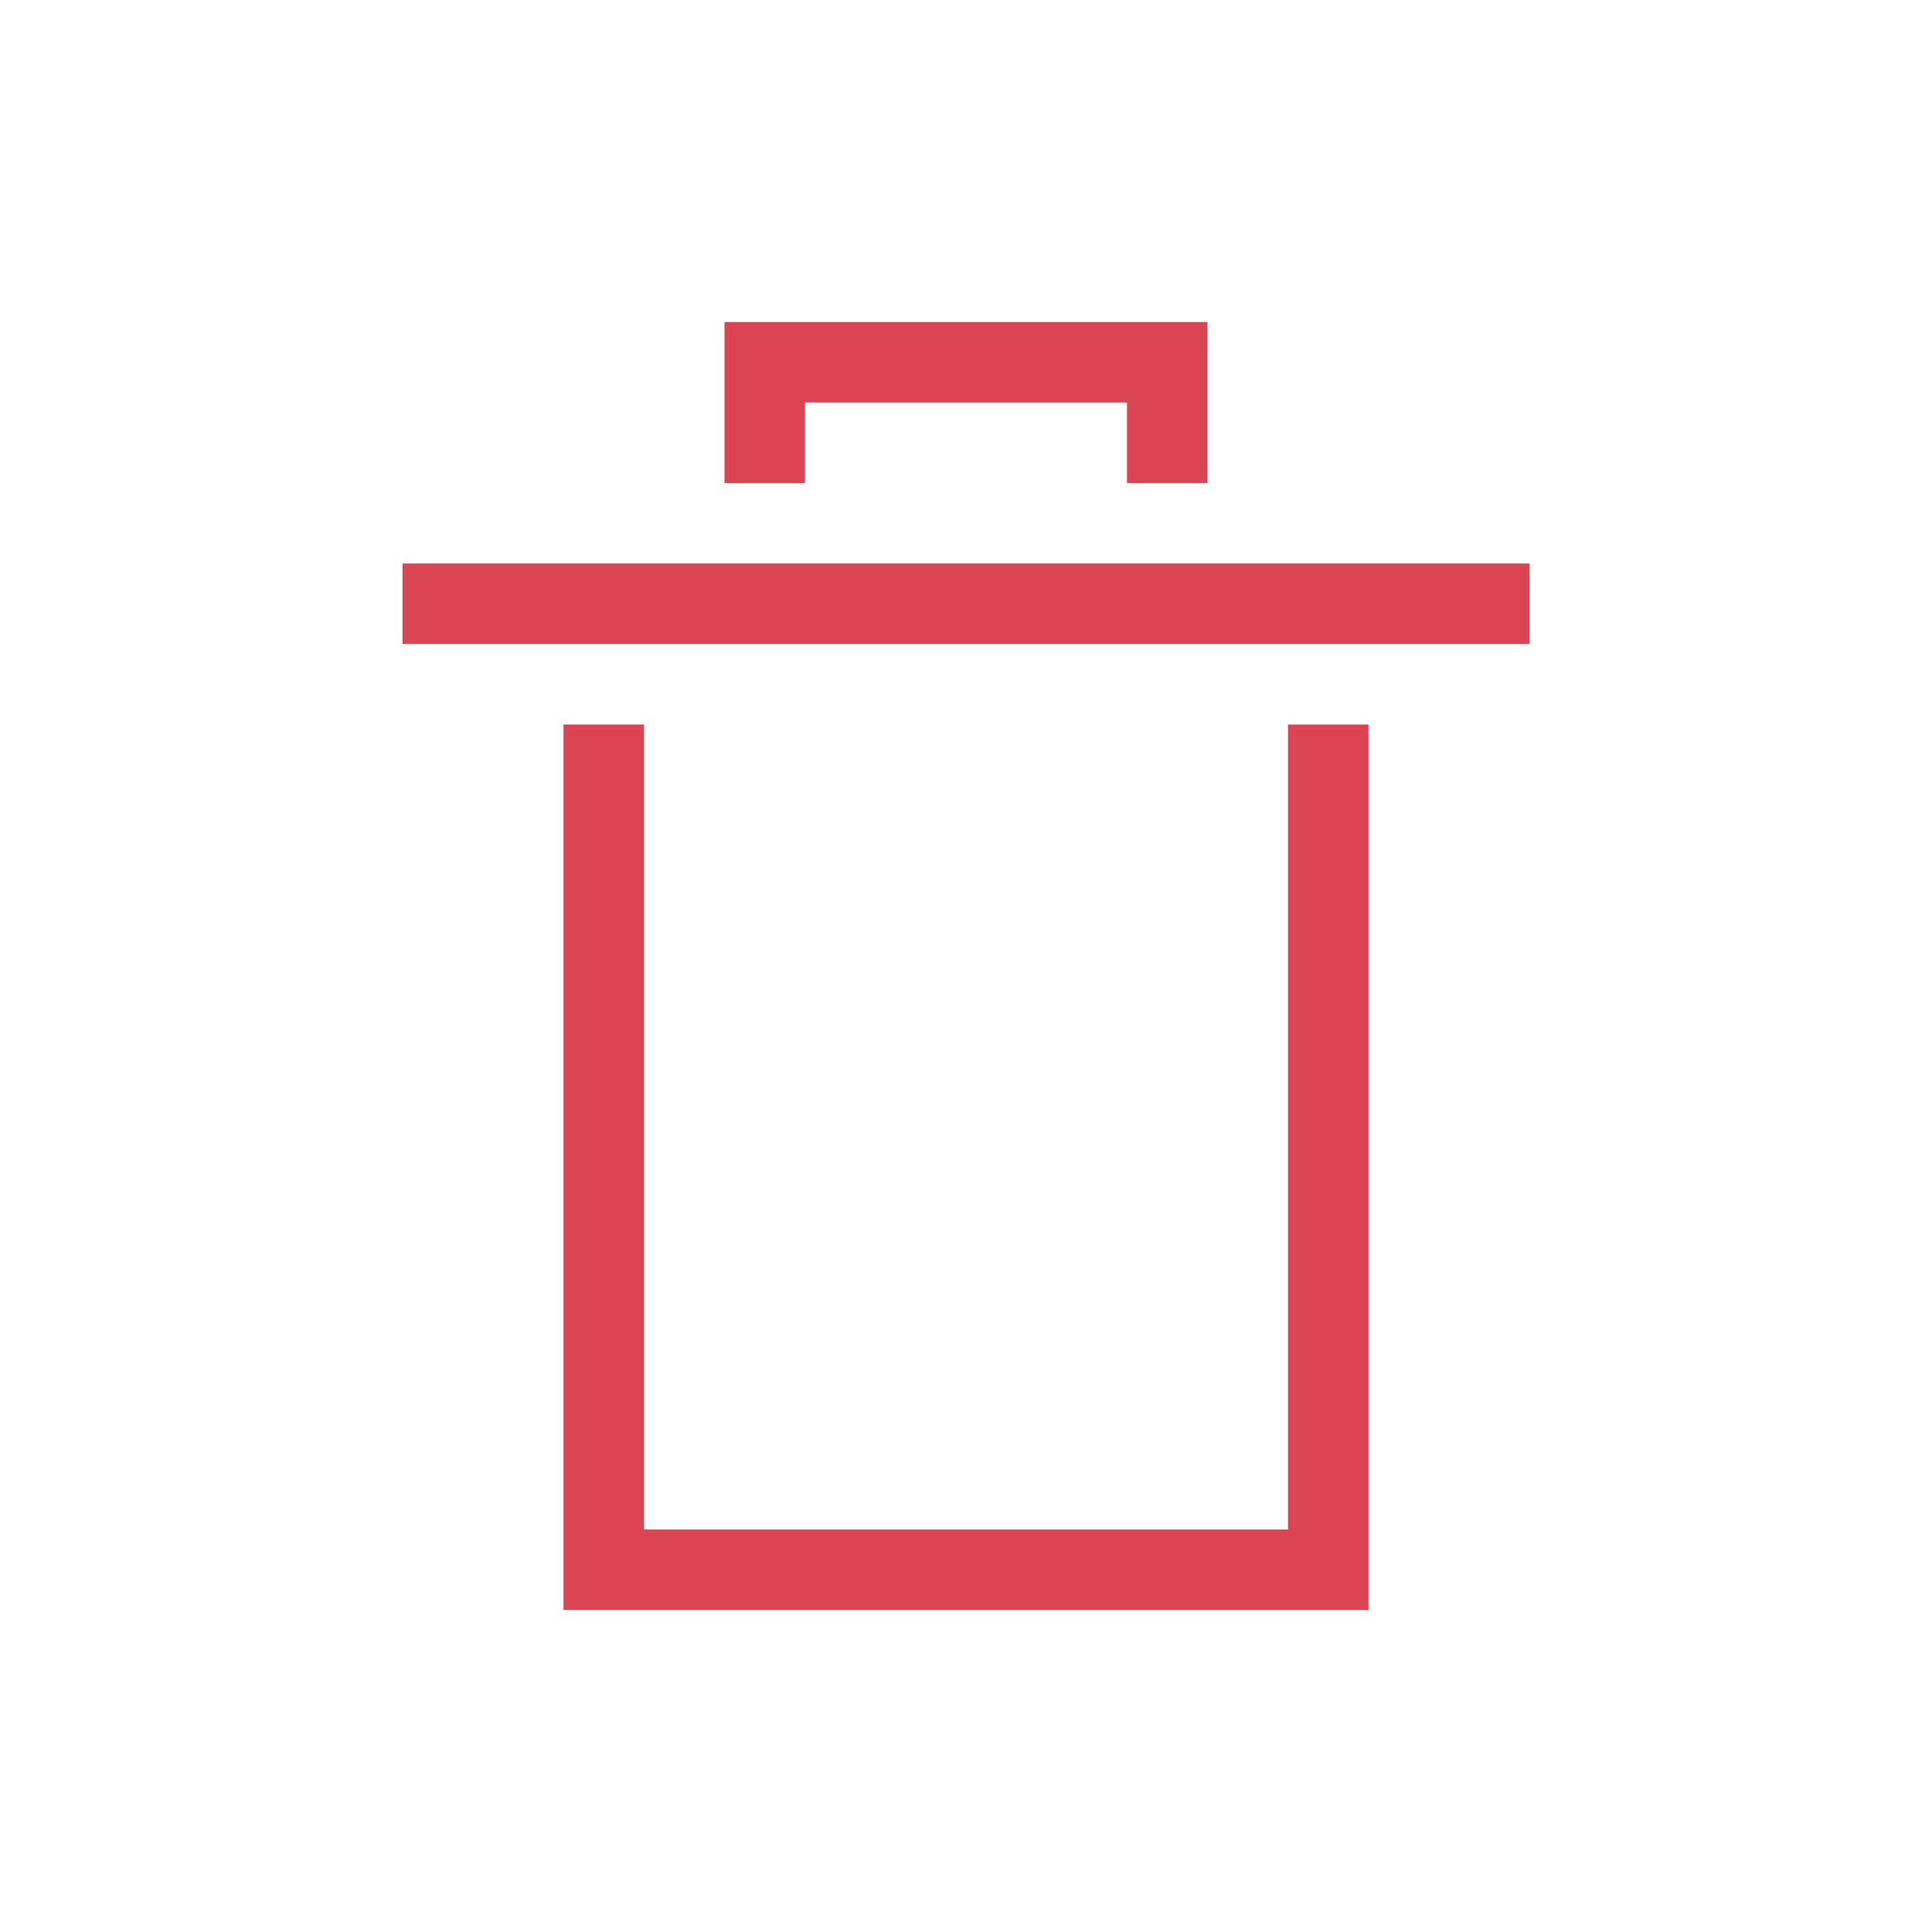
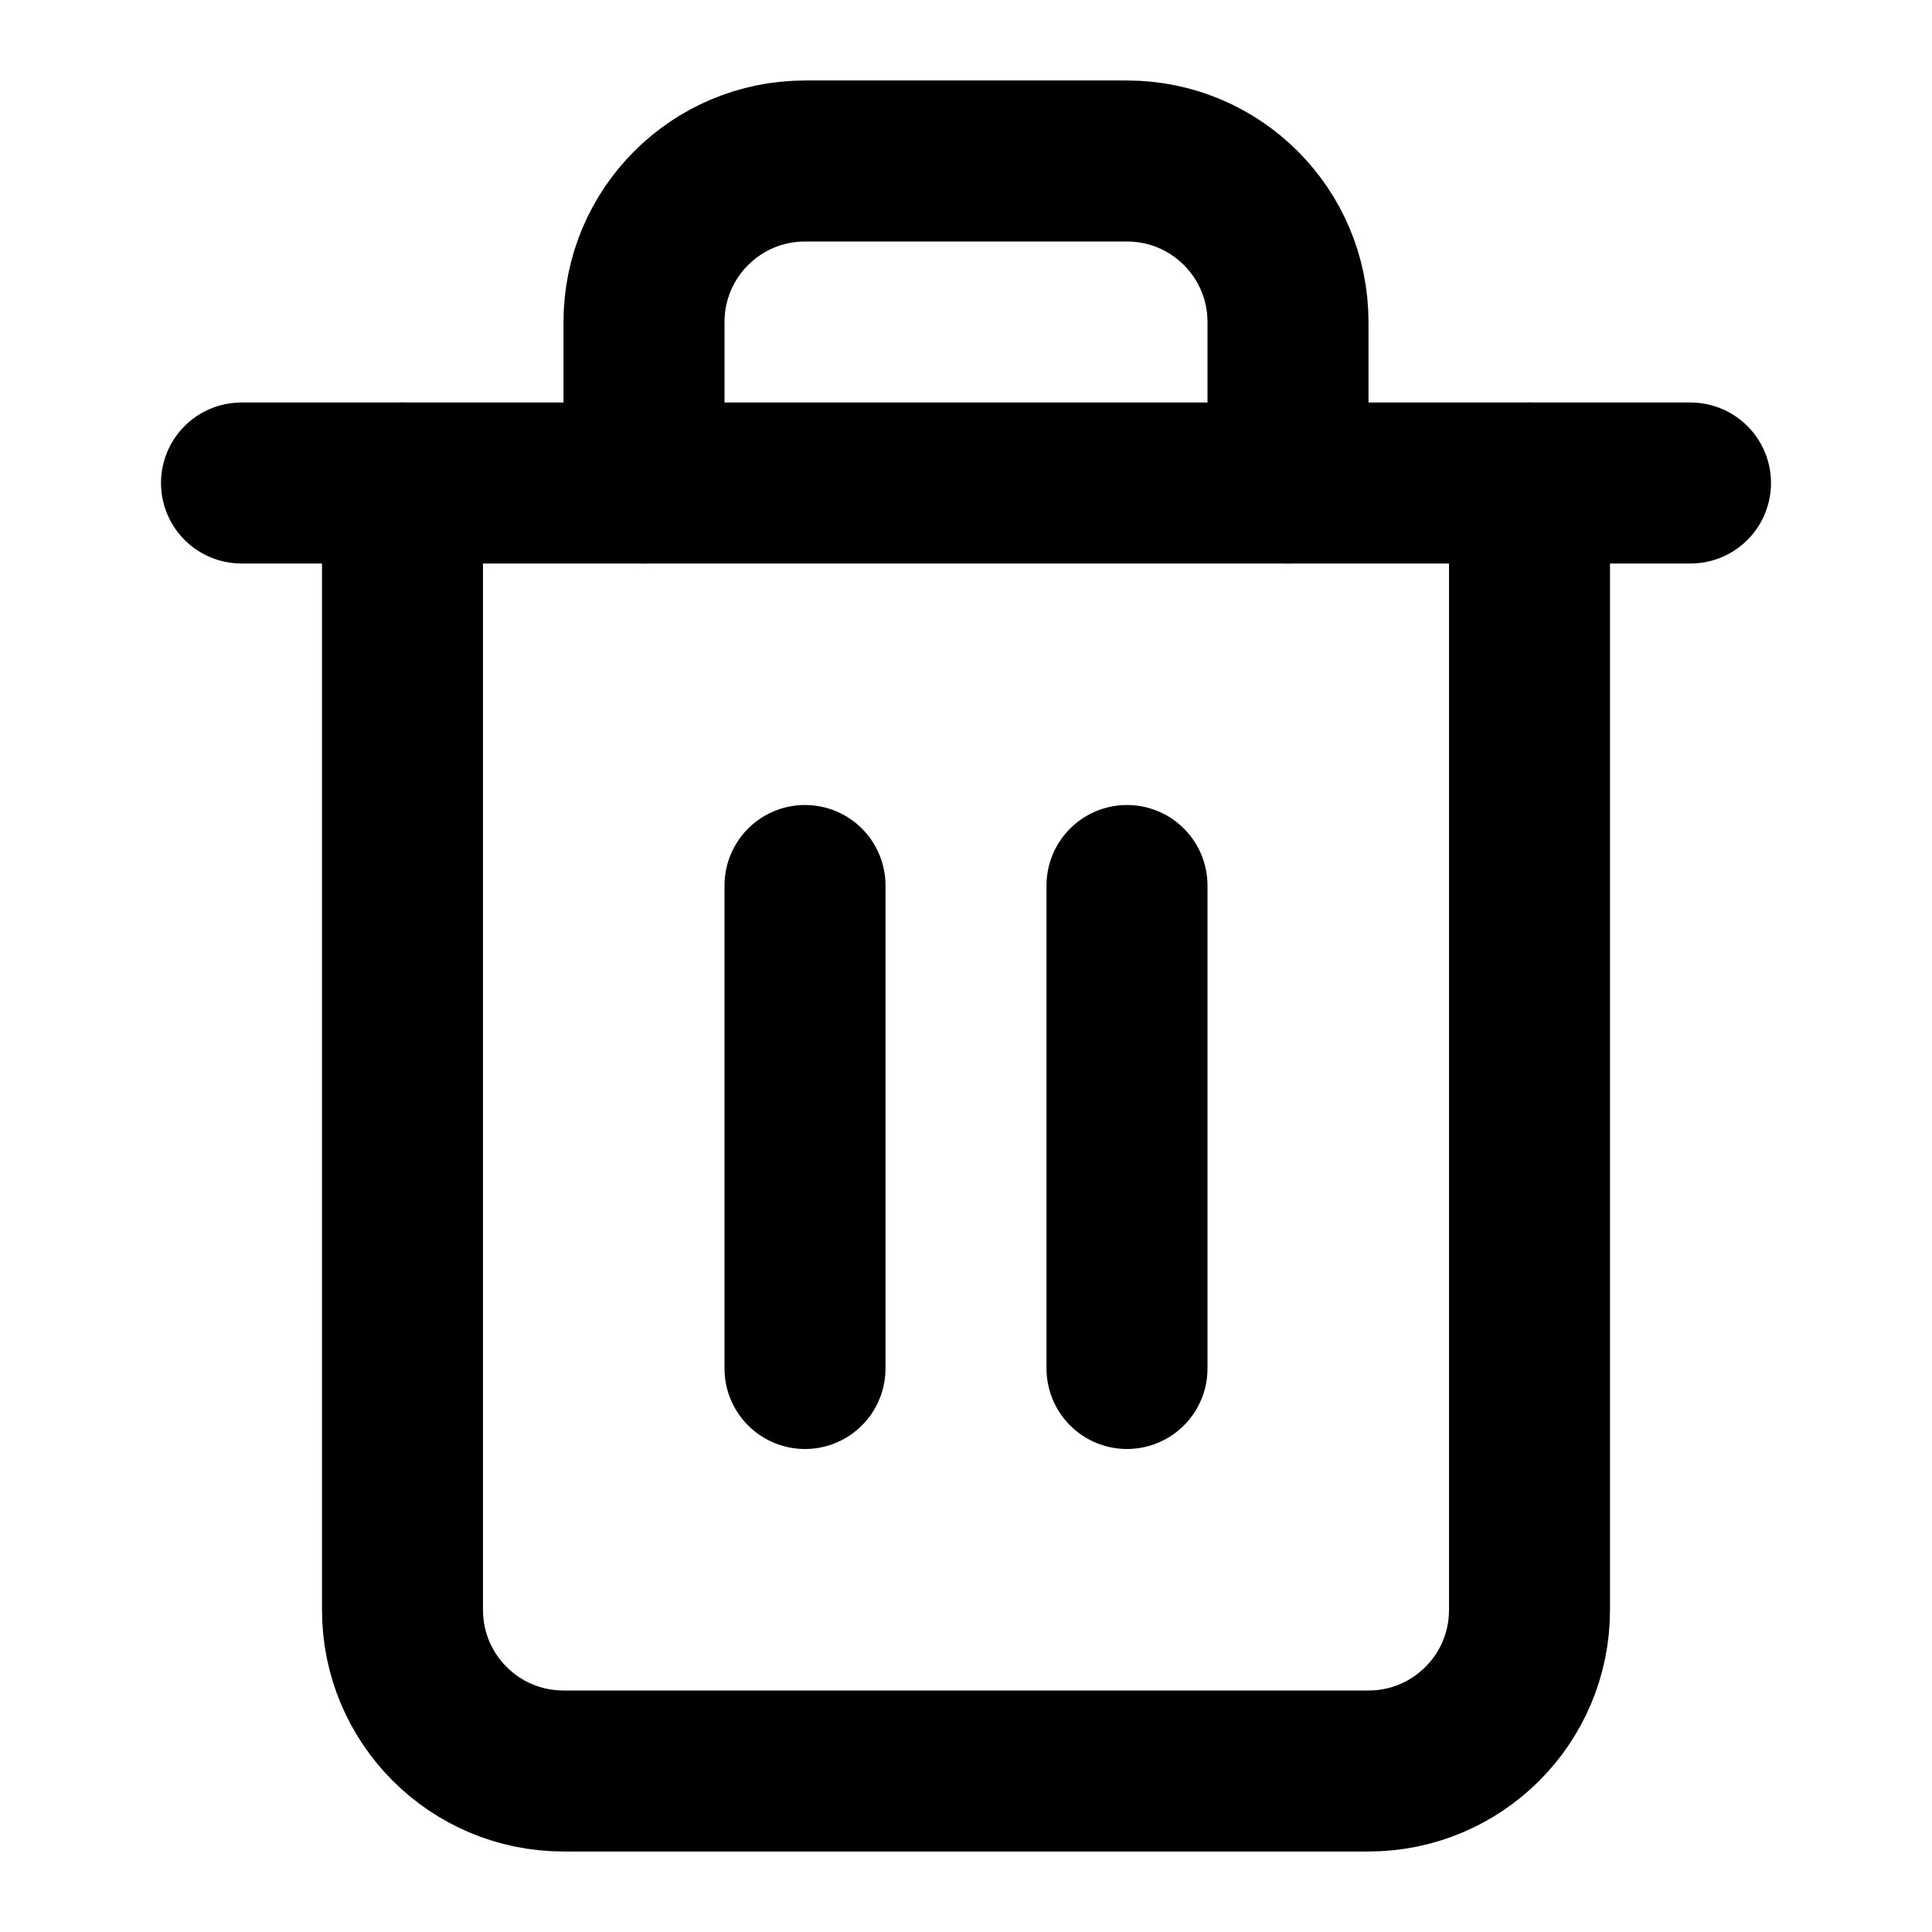
- <svg xmlns="http://www.w3.org/2000/svg" viewBox="0 0 24 24" width="24" height="24">
-   <defs id="defs3051">
-     <style type="text/css" id="current-color-scheme">
-         .ColorScheme-NegativeText {
-             color:#da4453;
-         }
-         </style>
-   </defs>
-   <g transform="translate(1,1)">
-     <path style="fill:currentColor;fill-opacity:1;stroke:none" class="ColorScheme-NegativeText" d="M8 3v2h1V4h4v1h1V3H8M4 6v1h14V6H4m2 2v11h10V8h-1v10H7V8H6" />
-   </g>
+ <svg xmlns="http://www.w3.org/2000/svg" class="feather feather-trash-2" width="24" height="24" fill="none" stroke="#000000" stroke-linecap="round" stroke-linejoin="round" stroke-width="2" viewBox="0 0 24 24">
+   <polyline points="3 6 5 6 21 6" />
+   <path d="M19 6v14a2 2 0 0 1-2 2H7a2 2 0 0 1-2-2V6m3 0V4a2 2 0 0 1 2-2h4a2 2 0 0 1 2 2v2" />
+   <line x1="10" x2="10" y1="11" y2="17" />
+   <line x1="14" x2="14" y1="11" y2="17" />
</svg>
